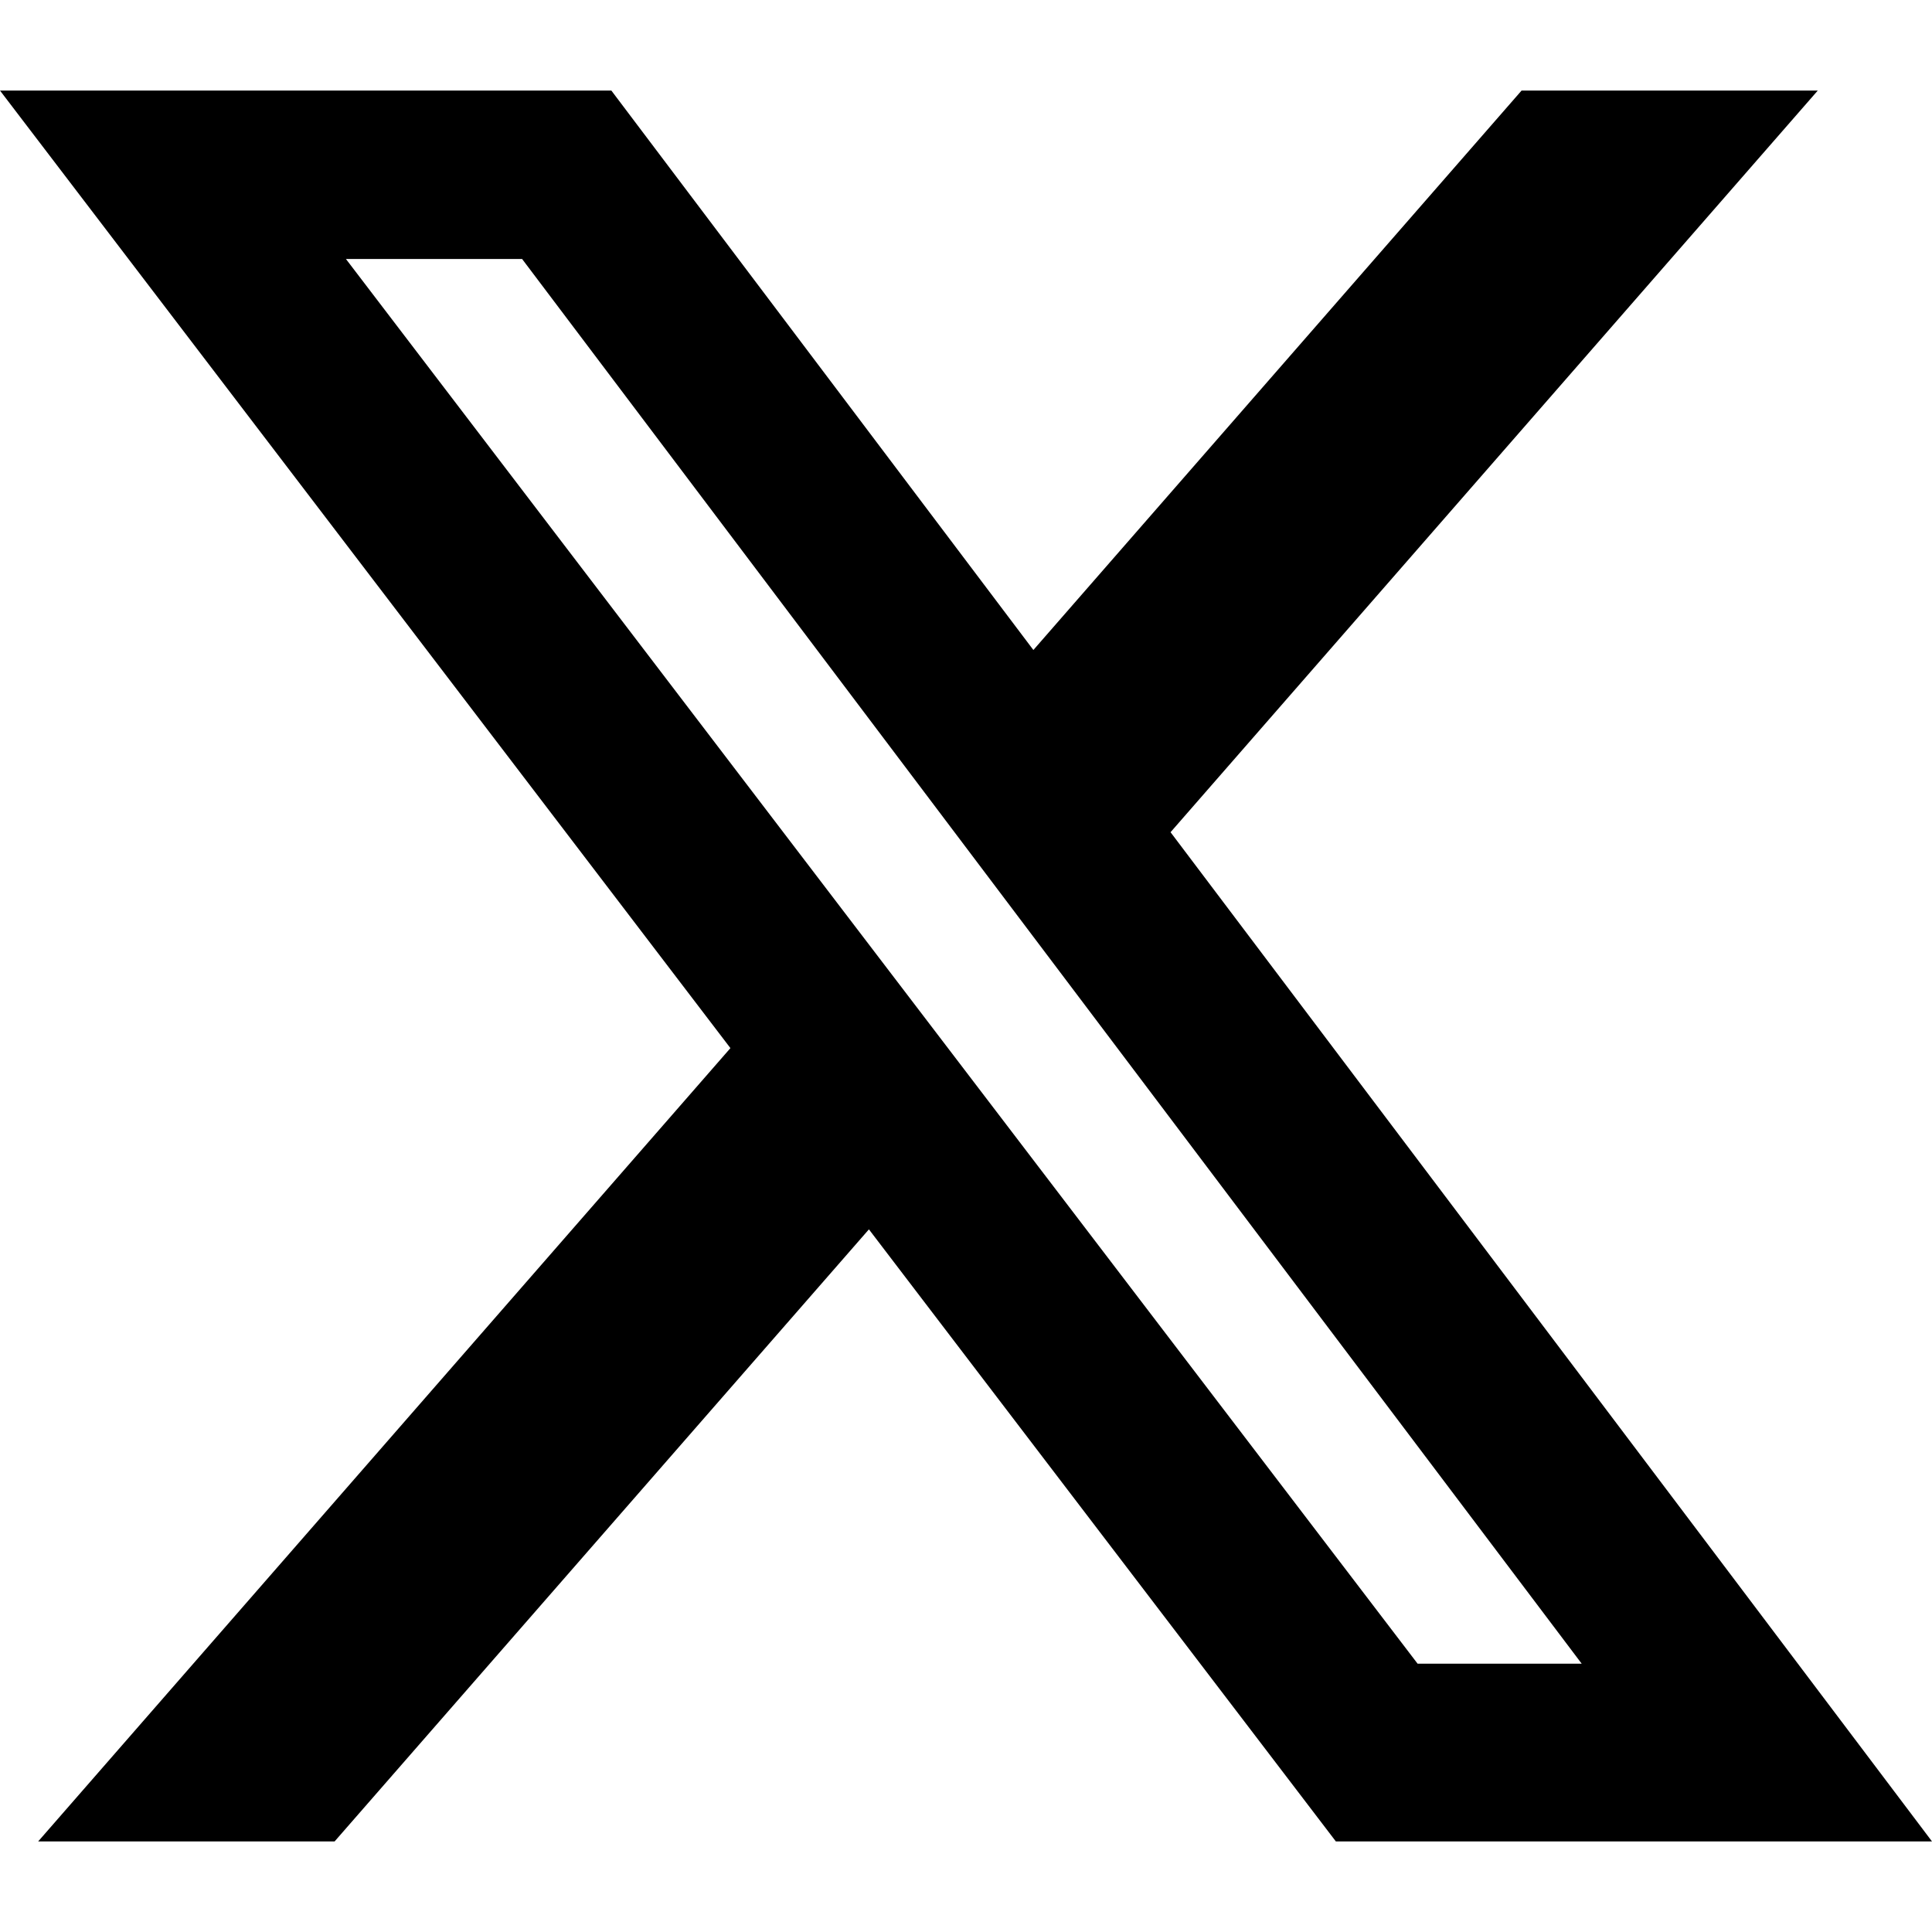
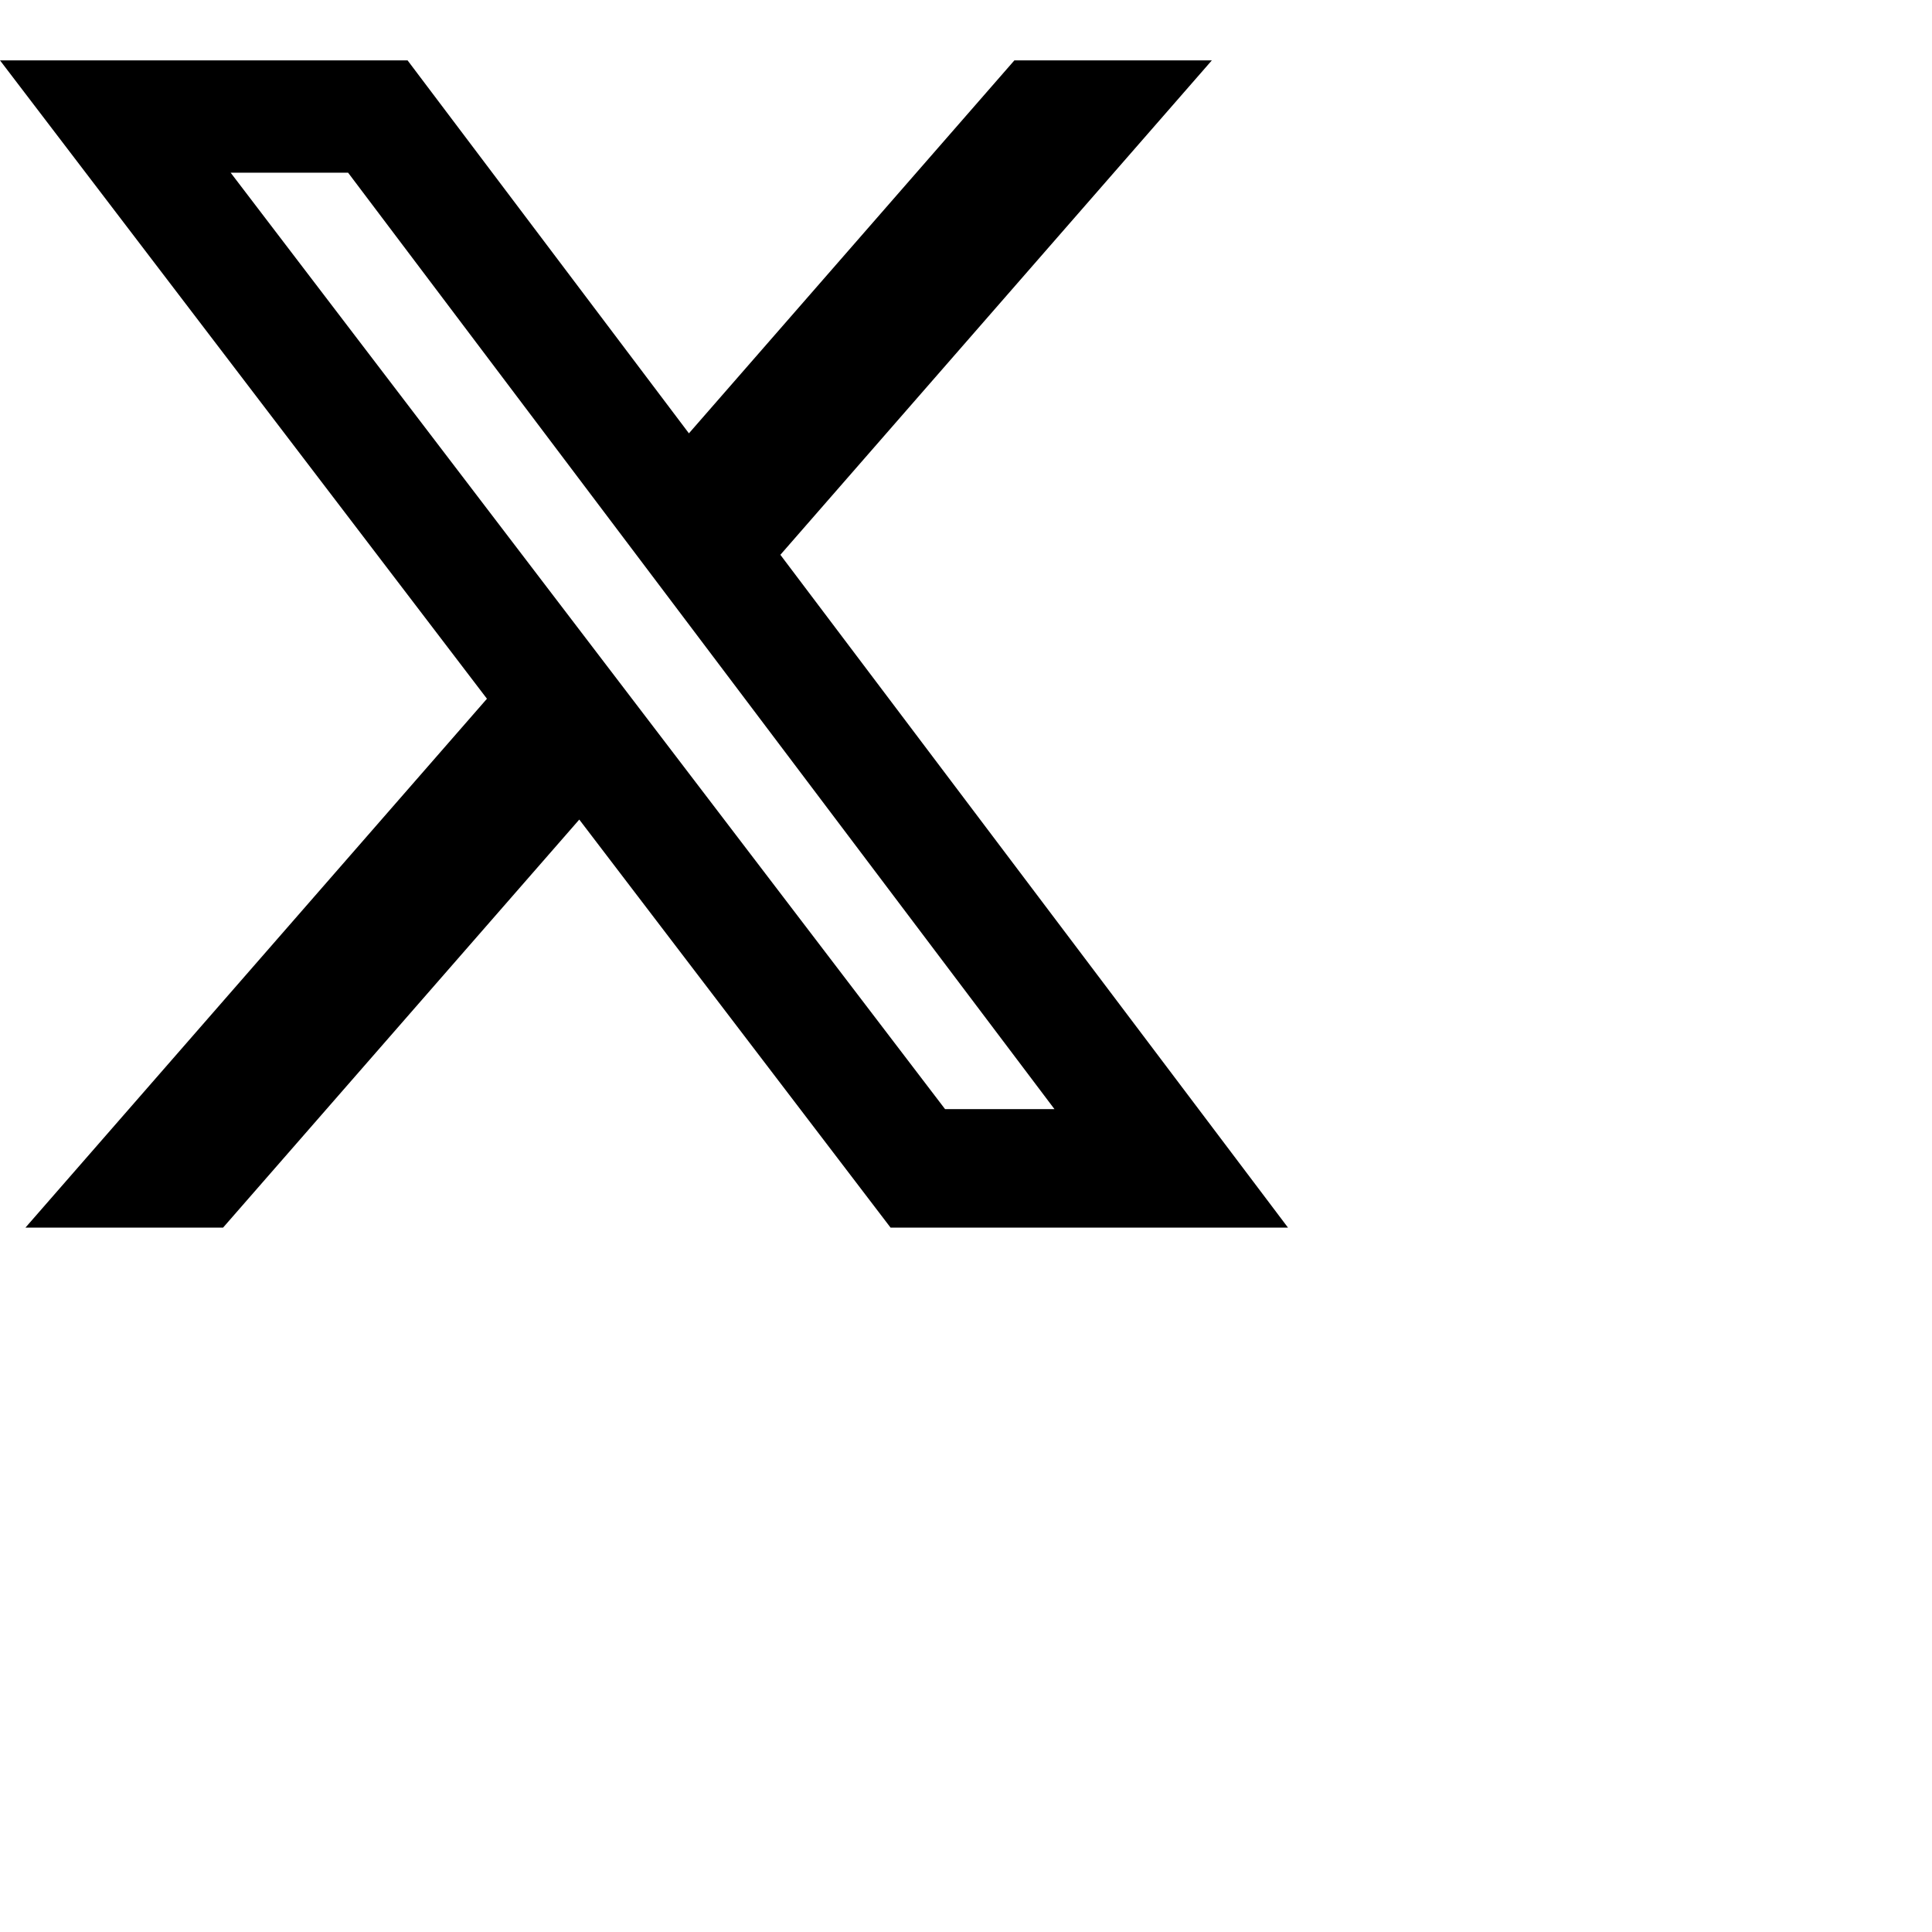
- <svg xmlns="http://www.w3.org/2000/svg" width="16" height="16" viewBox="0 0 16 16" fill="none">
+ <svg xmlns="http://www.w3.org/2000/svg" width="1.5em" height="1.5em" viewBox="0 0 24 24" fill="none">
  <path d="M12.601 0.75H15.054L9.694 6.892L16 15.25H11.063L7.196 10.181L2.771 15.25H0.316L6.049 8.68L0 0.75H5.063L8.558 5.383L12.601 0.75ZM11.74 13.778H13.099L4.324 2.145H2.865L11.74 13.778Z" fill="black" />
</svg>
